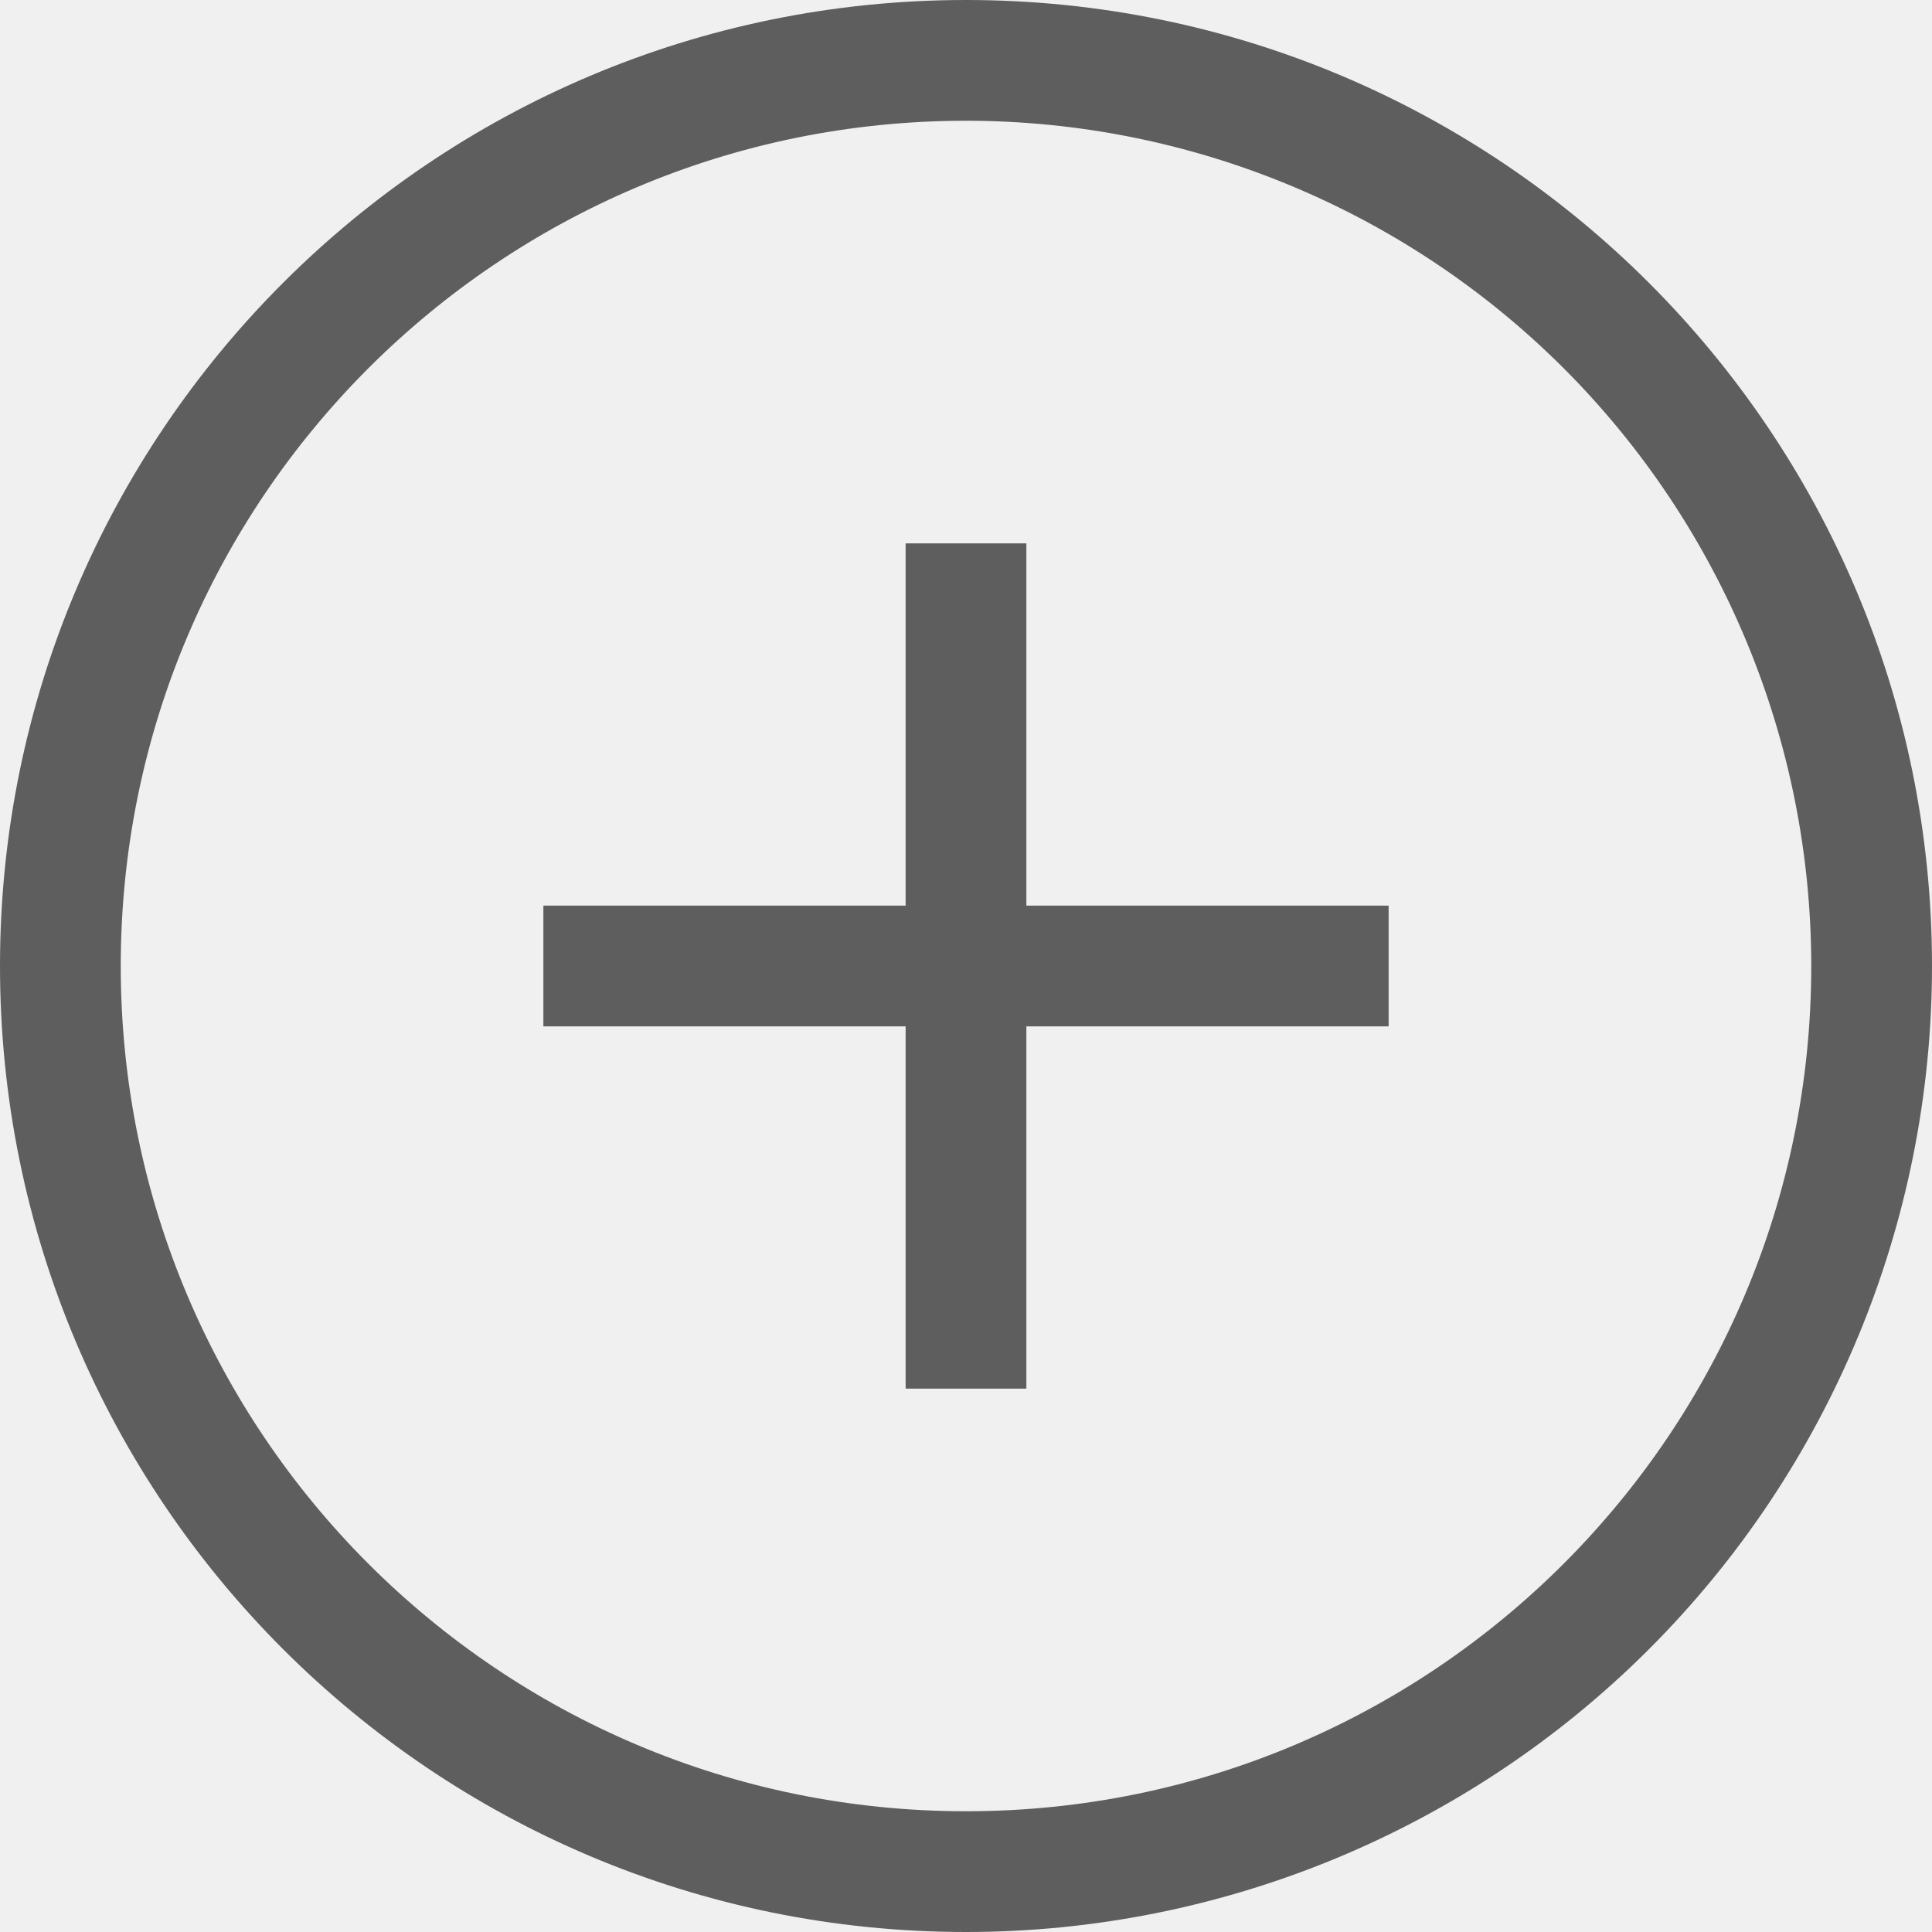
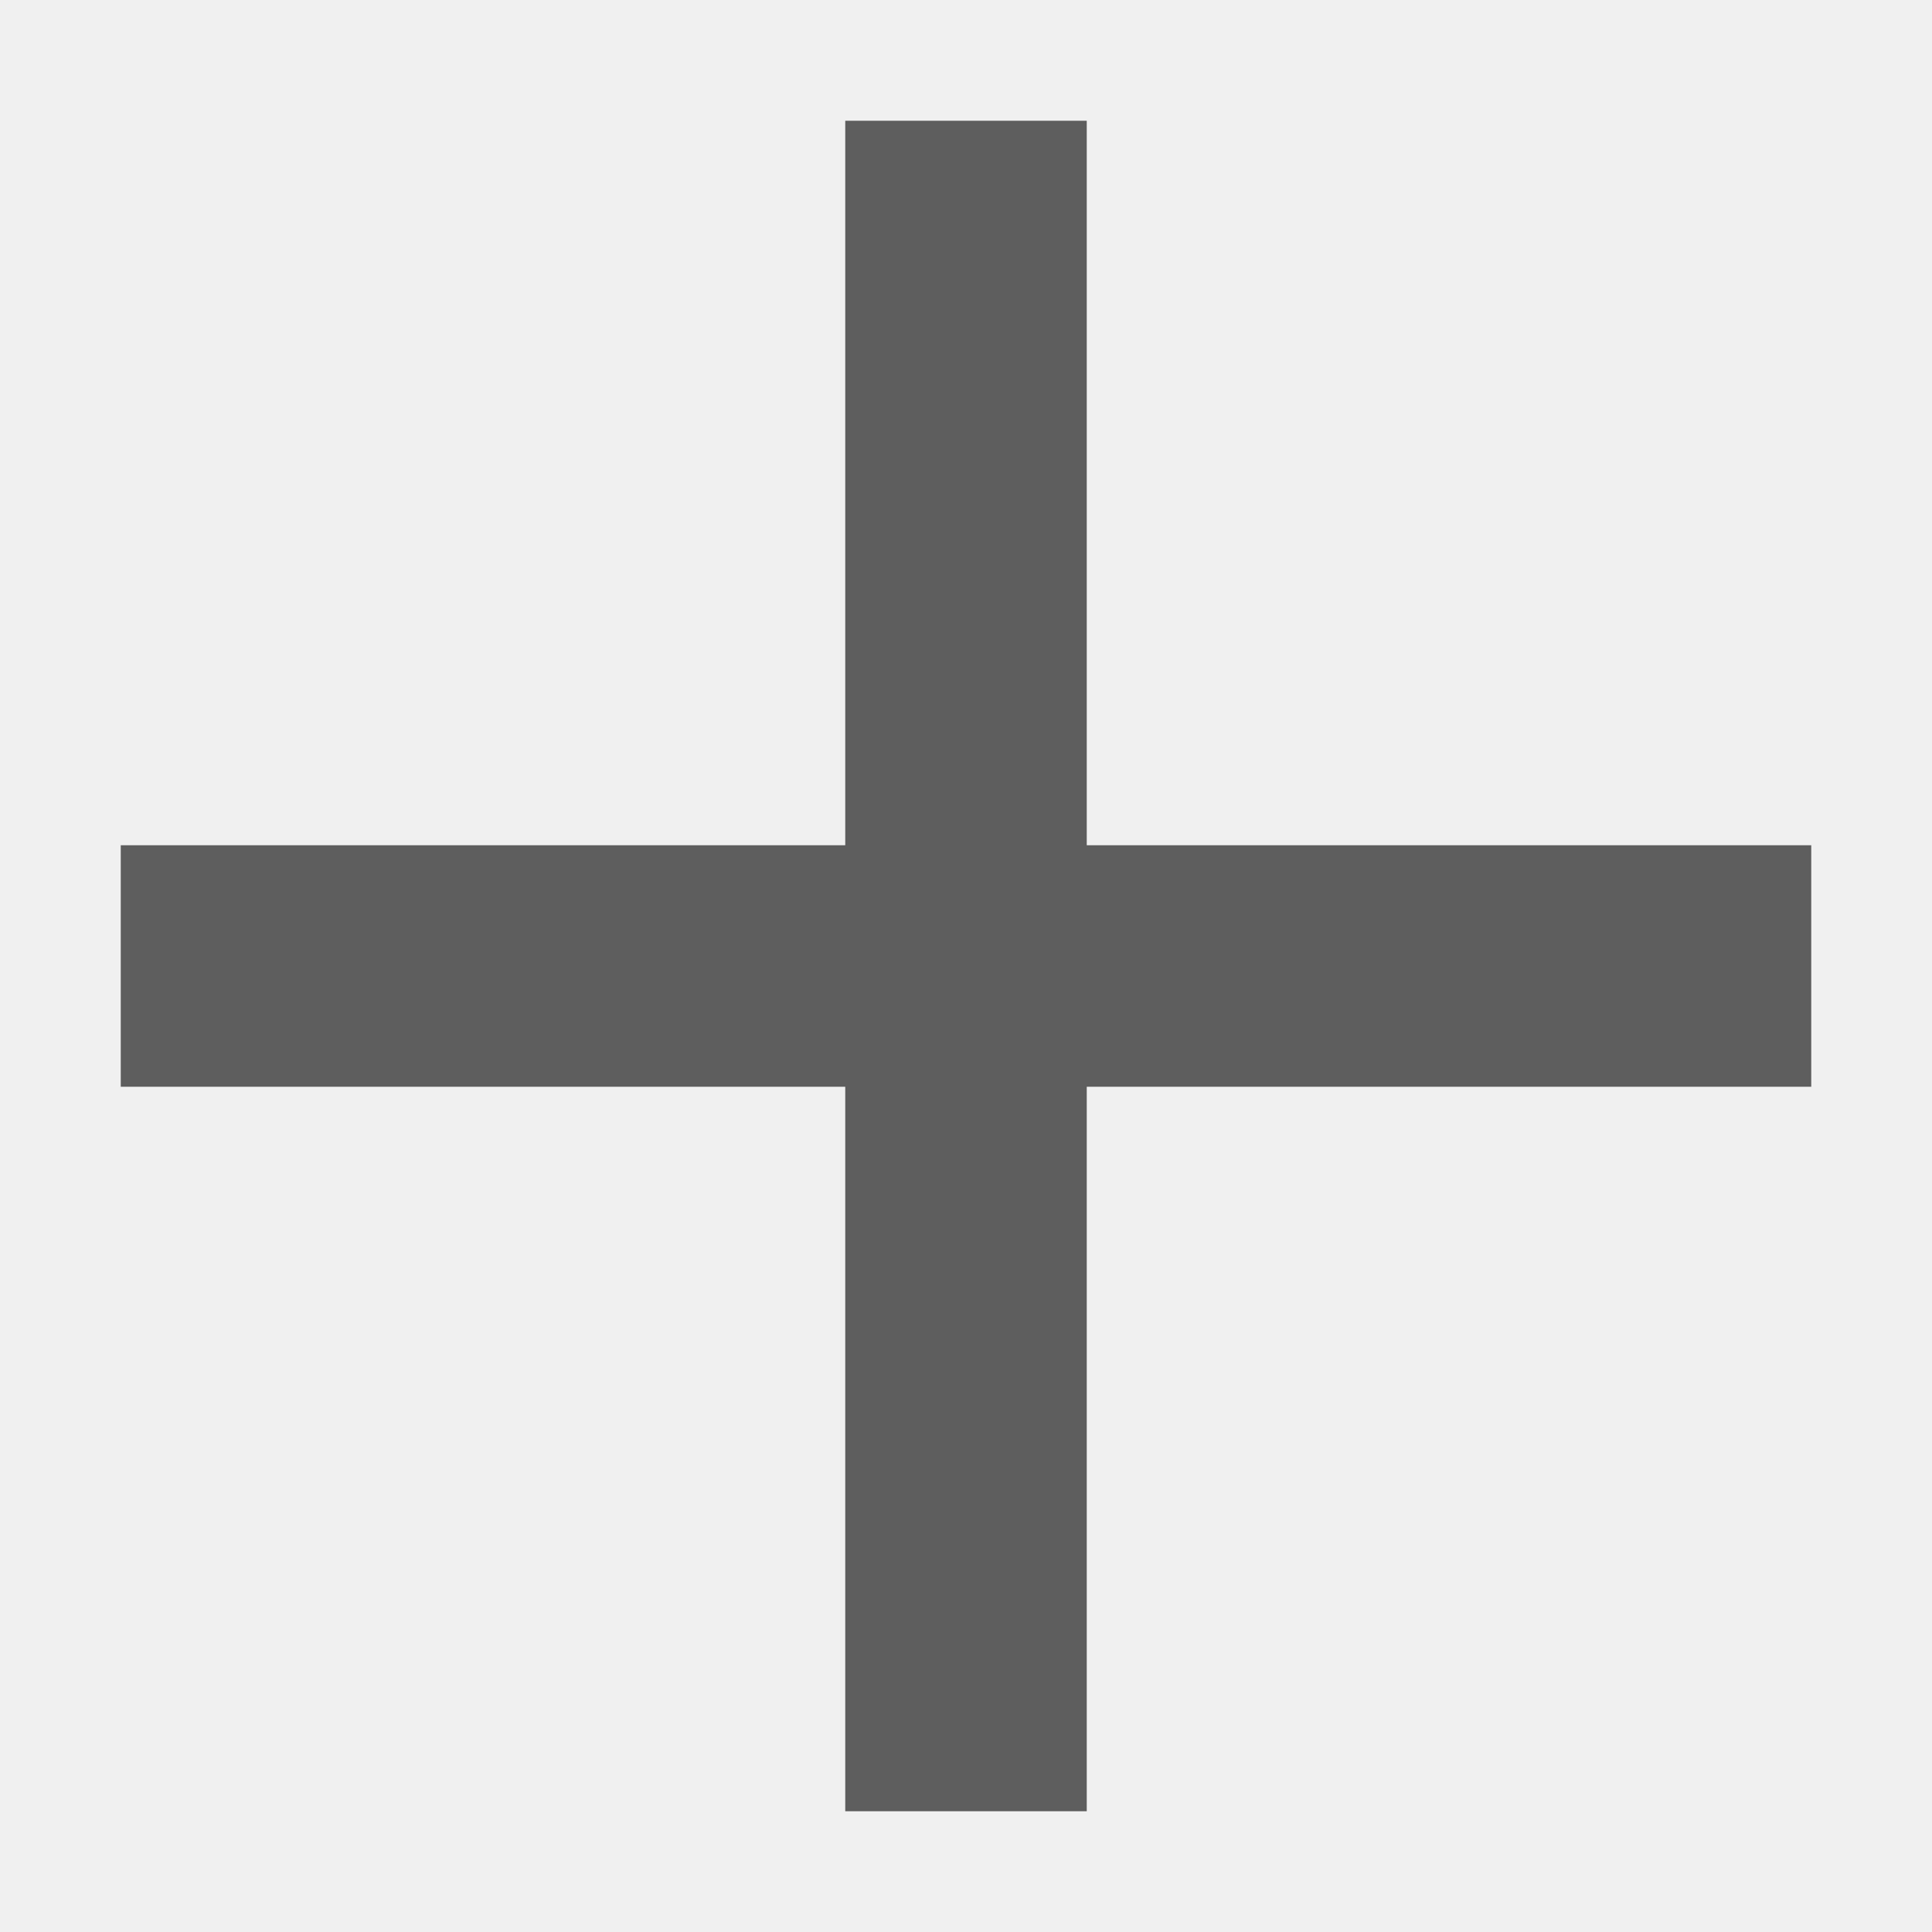
- <svg xmlns="http://www.w3.org/2000/svg" width="16" height="16" viewBox="0 0 16 16" fill="none">
-   <g clip-path="url(#clip0_596_5580)">
-     <path d="M8 16C3.582 16 0 12.418 0 8C0 3.582 3.582 0 8 0C12.418 0 16 3.582 16 8C16 10.122 15.157 12.157 13.657 13.657C12.157 15.157 10.122 16 8 16ZM8 1C4.134 1 1 4.134 1 8C1 11.866 4.134 15 8 15C11.866 15 15 11.866 15 8C15 6.143 14.262 4.363 12.95 3.05C11.637 1.738 9.857 1 8 1Z" fill="#3A3A3A" fill-opacity="0.8" />
-     <path d="M11.5 7.5H8.5V4.5H7.5V7.5H4.5V8.5H7.5V11.5H8.5V8.5H11.5V7.5Z" fill="#3A3A3A" fill-opacity="0.8" />
-   </g>
-   <defs>
-     <clipPath id="clip0_596_5580">
-       <rect width="16" height="16" fill="white" />
-     </clipPath>
-   </defs>
+ <svg xmlns="http://www.w3.org/2000/svg" width="8" height="8" viewBox="0 0 8 8" fill="none">
+   <path d="M7.5 3.5H4.5V0.5H3.5V3.5H0.5V4.5H3.5V7.5H4.5V4.5H7.5V3.5Z" fill="#3A3A3A" fill-opacity="0.8" />
</svg>
